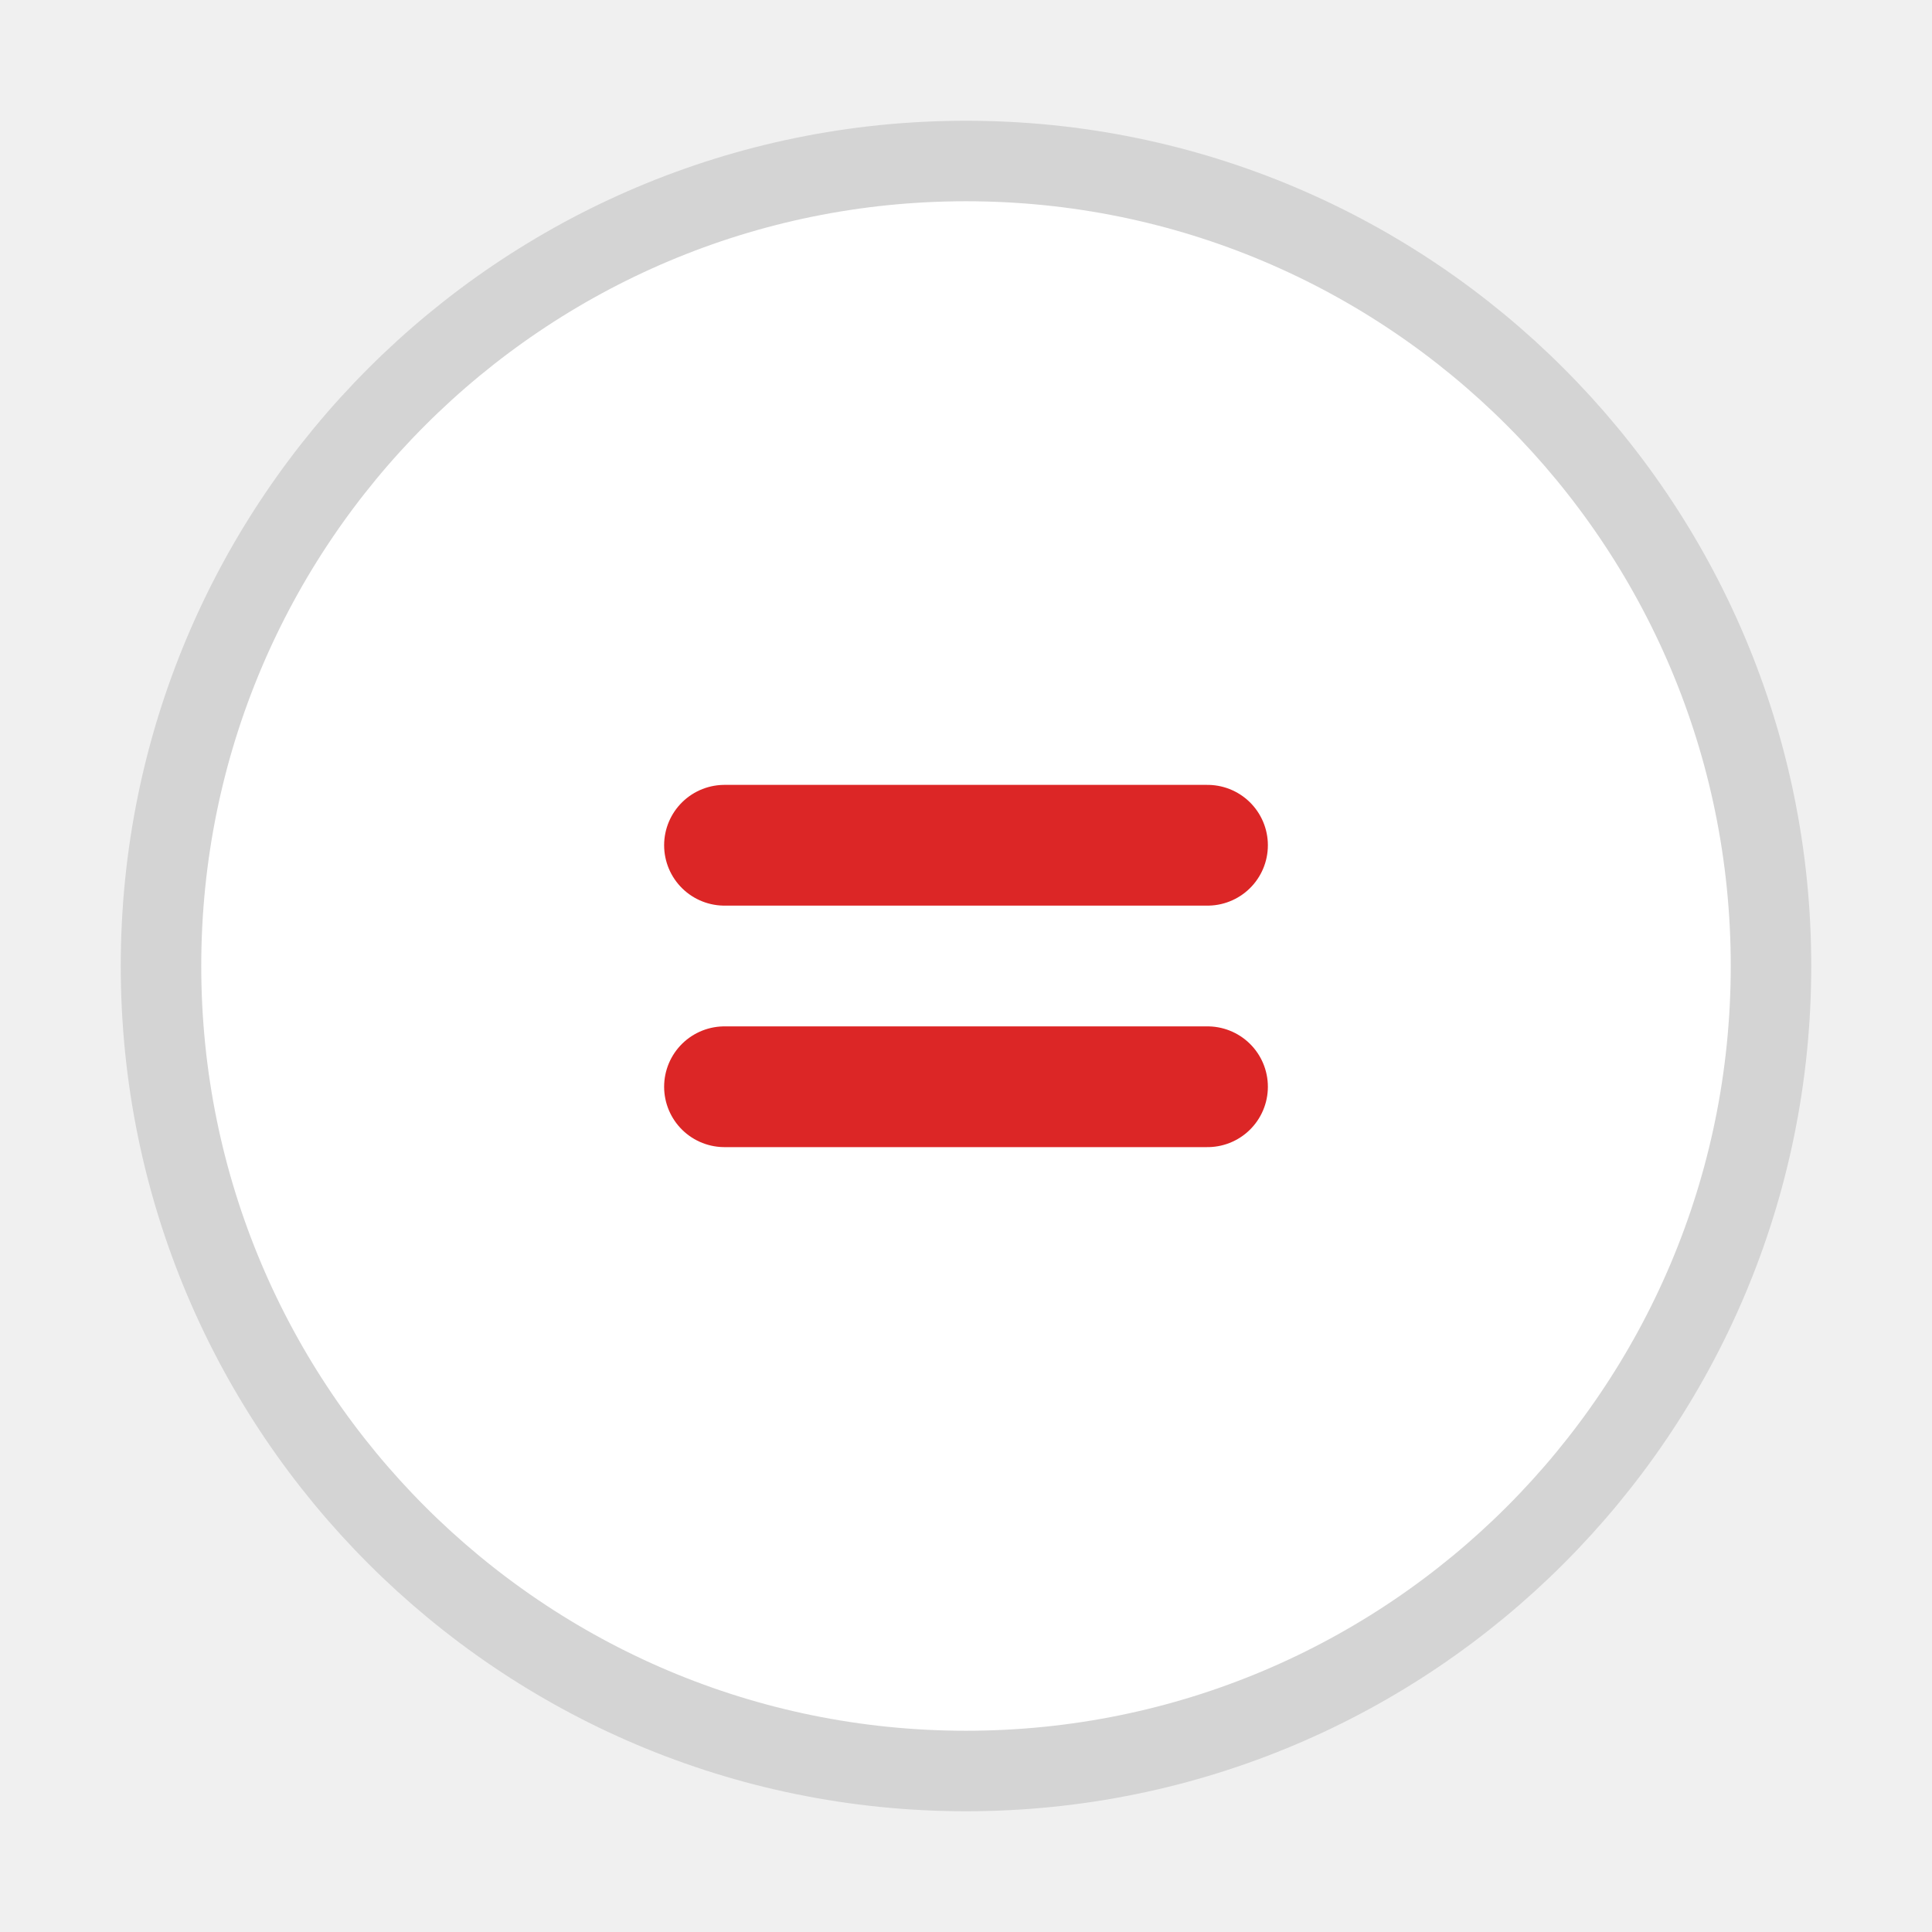
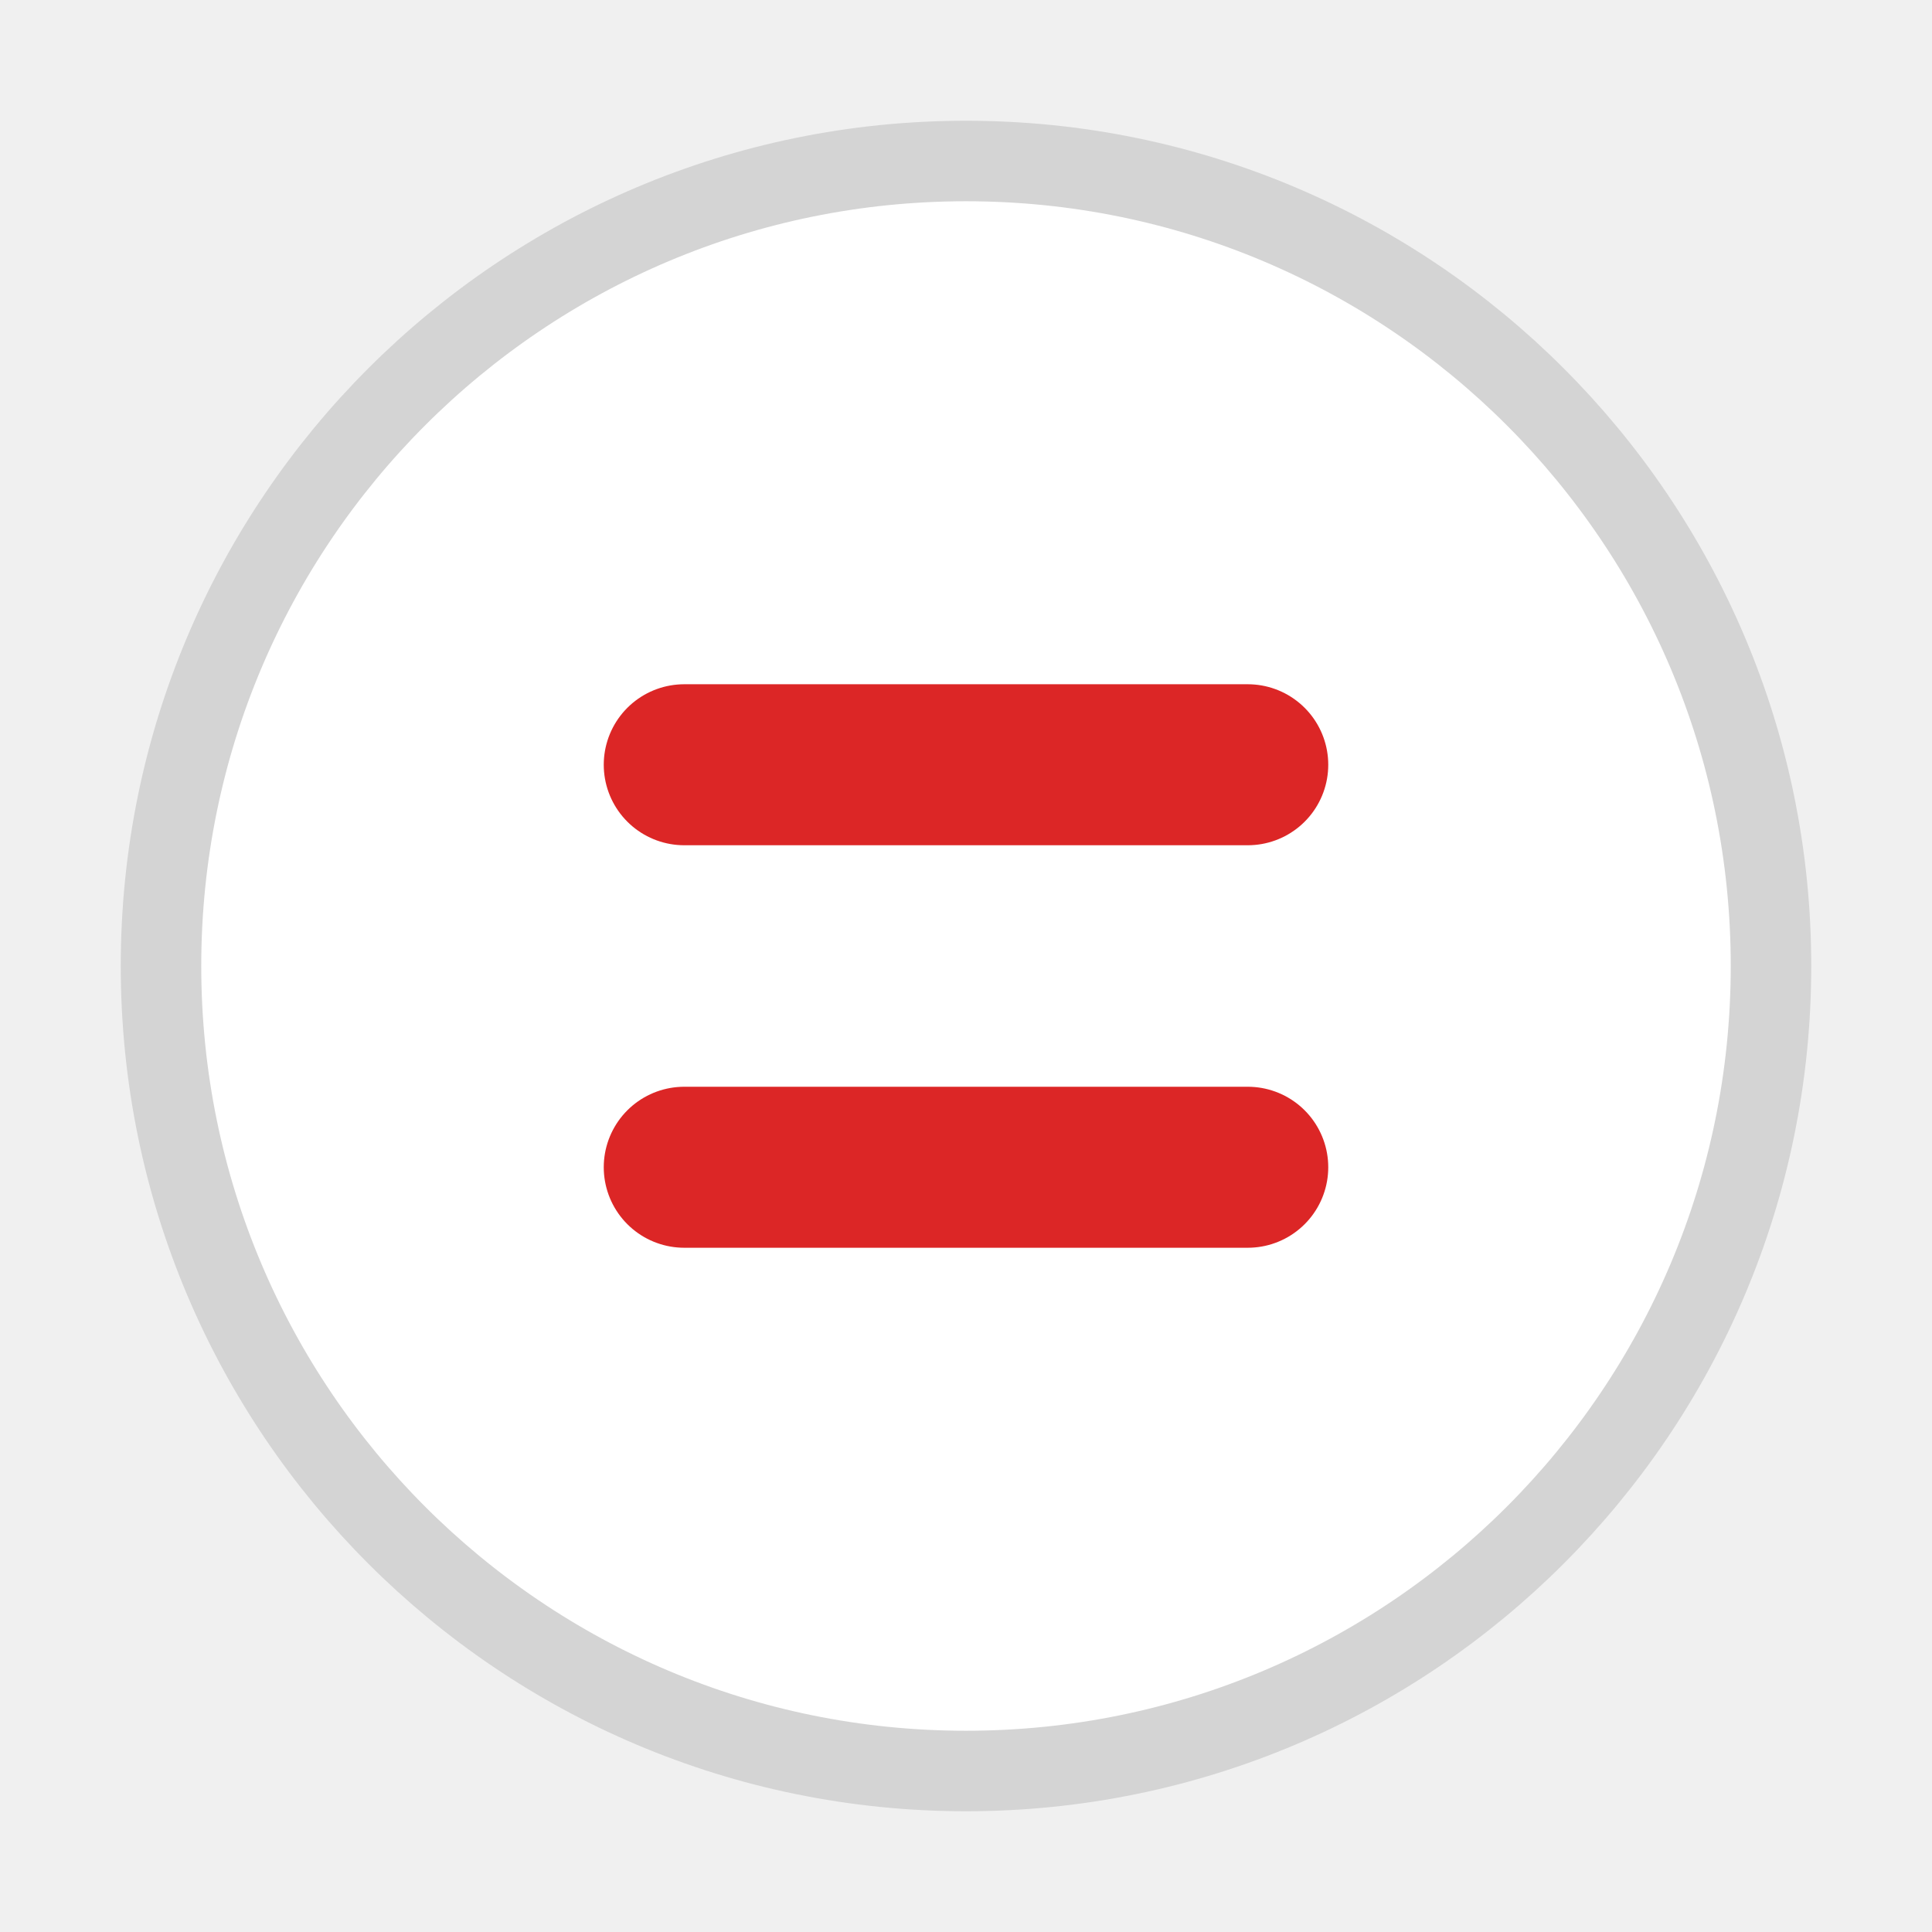
<svg xmlns="http://www.w3.org/2000/svg" viewBox="0 0 24 24">
  <circle cx="12" cy="12" r="10" fill="white" stroke="#d4d4d4" stroke-width="1" />
-   <line x1="9" y1="10.5" x2="15" y2="10.5" stroke="#DC2626" stroke-width="1.5" stroke-linecap="round" />
-   <line x1="9" y1="13.5" x2="15" y2="13.5" stroke="#DC2626" stroke-width="1.5" stroke-linecap="round" />
+   <line x1="8.5" y1="9.5" x2="15.5" y2="9.5" stroke="#DC2626" stroke-width="2" stroke-linecap="round" />
+   <line x1="8.5" y1="14.5" x2="15.5" y2="14.5" stroke="#DC2626" stroke-width="2" stroke-linecap="round" />
</svg>
